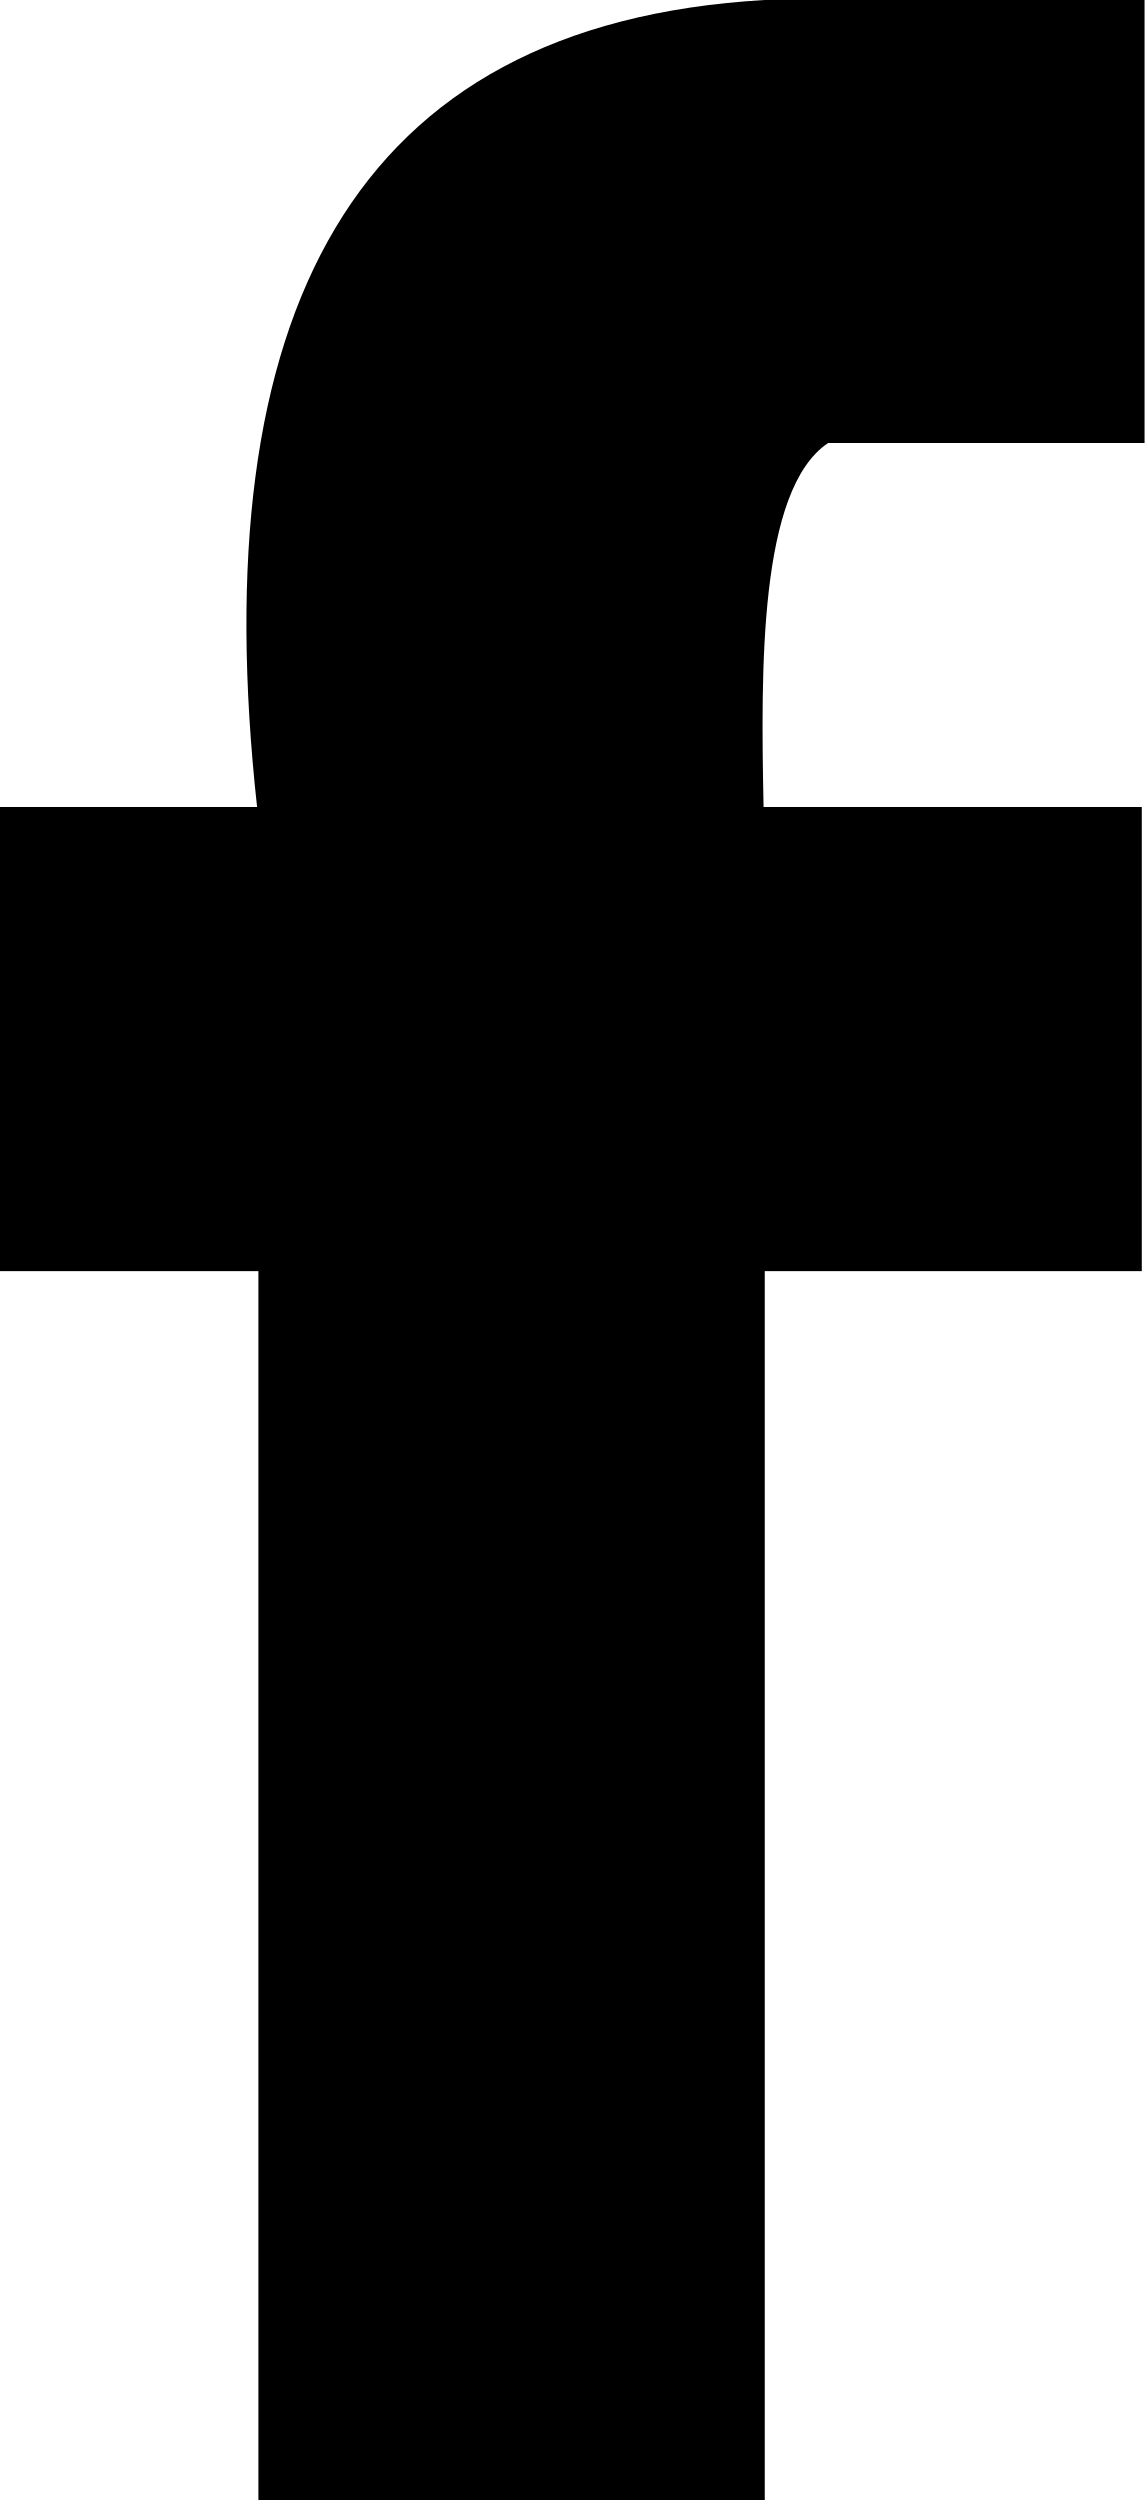
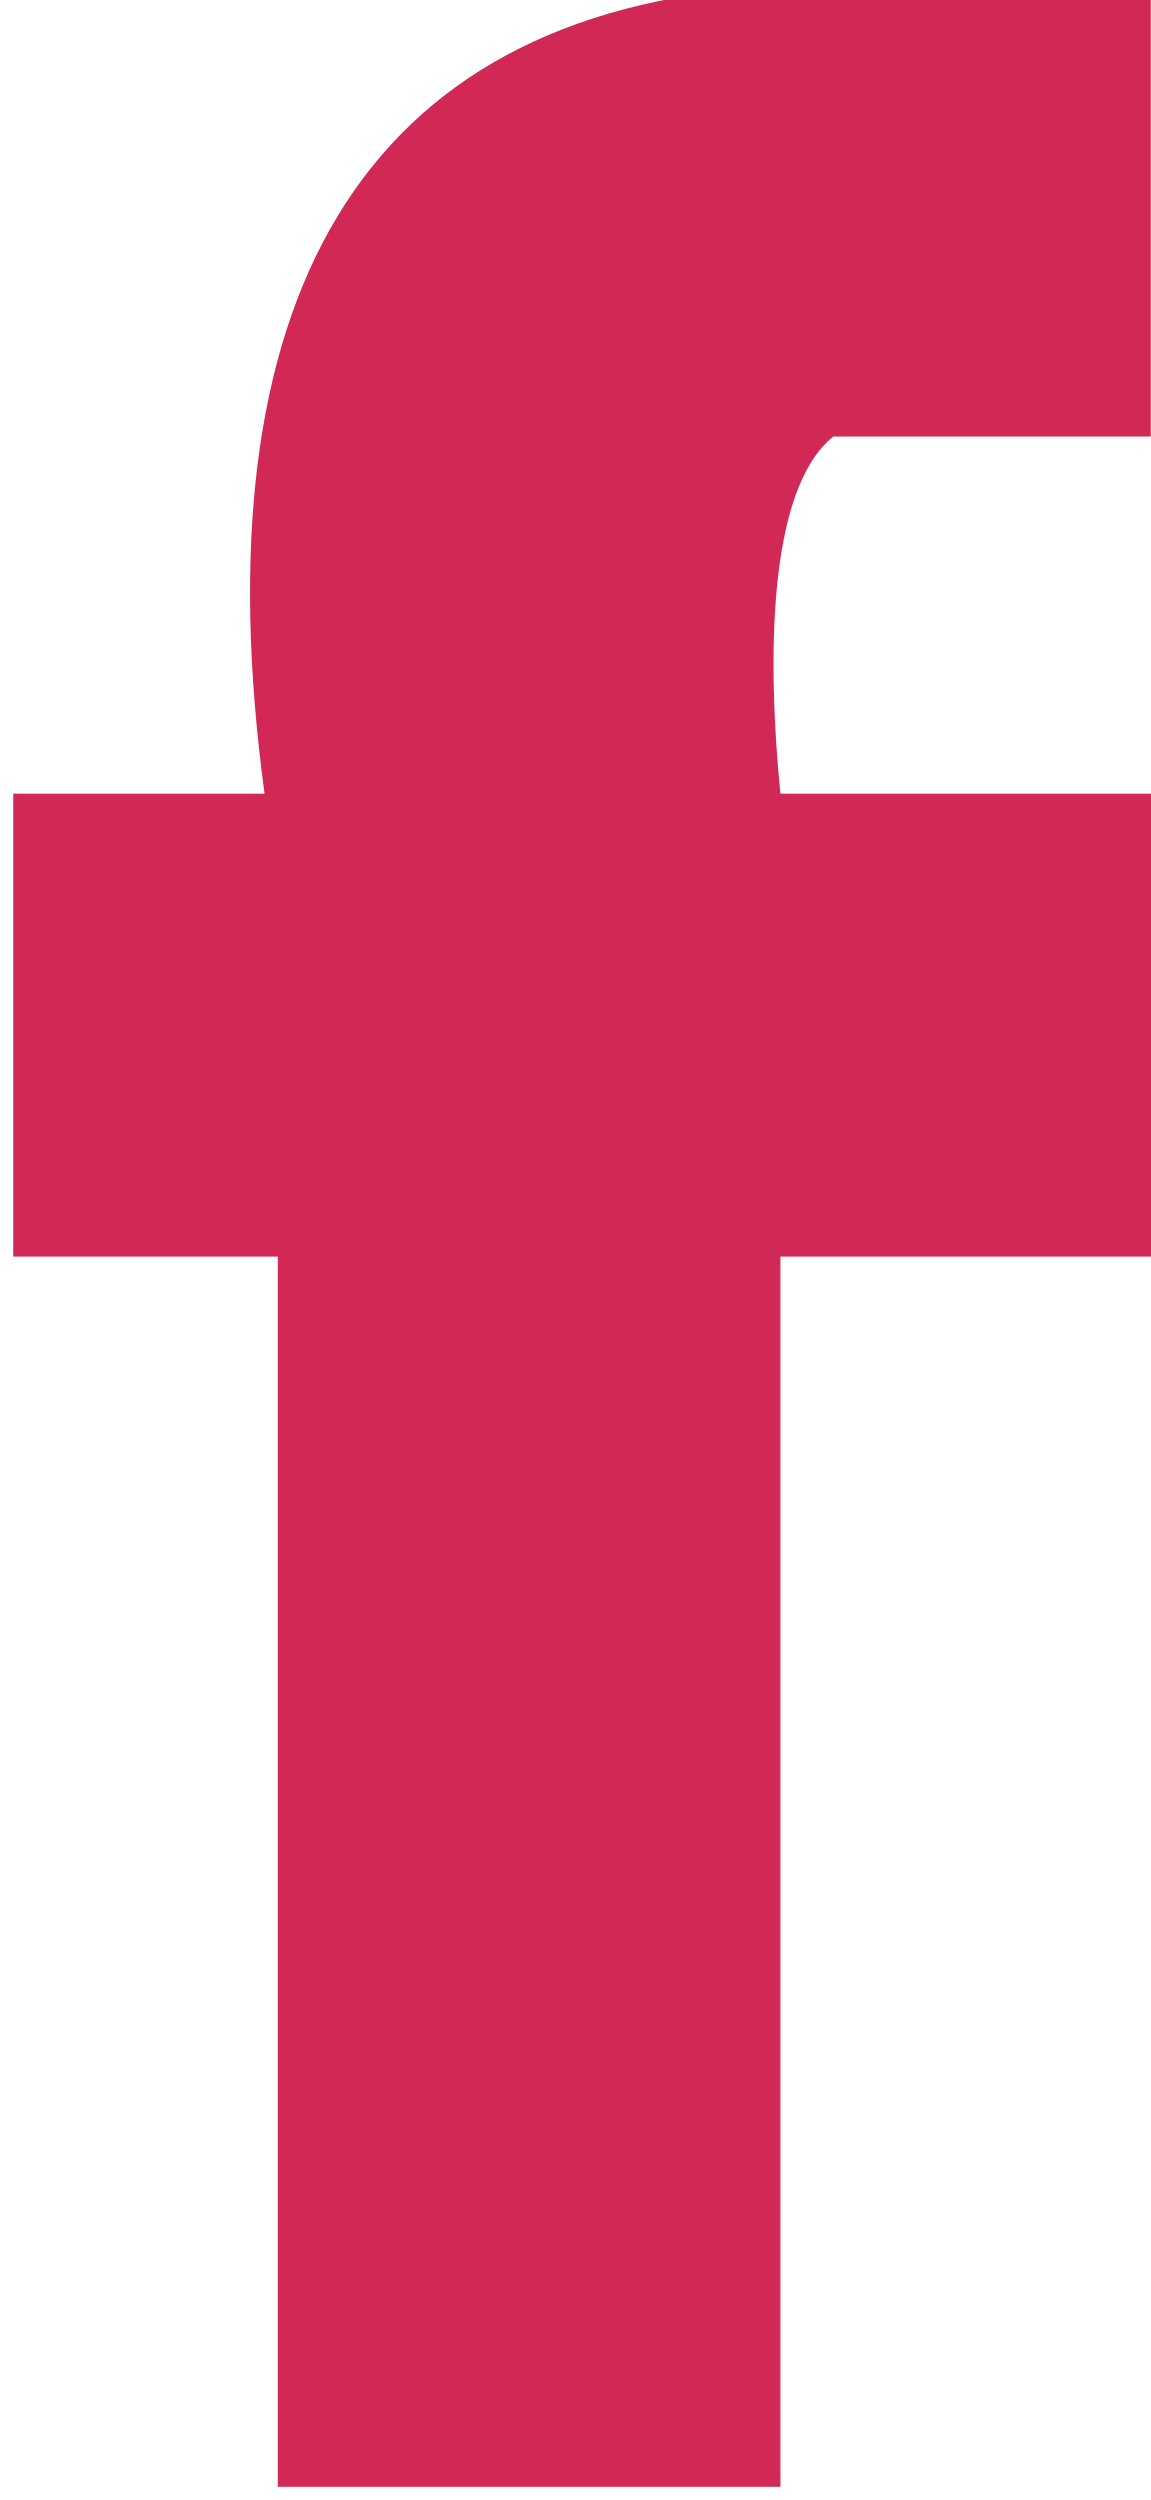
- <svg xmlns="http://www.w3.org/2000/svg" version="1.0" id="Layer_1" x="0px" y="0px" width="8.673px" height="18.944px" viewBox="0 0 8.673 18.944" enable-background="new 0 0 8.673 18.944" xml:space="preserve">
-   <path d="M6.275,3.357c0.799,0,1.599,0,2.398,0c0-1.119,0-2.238,0-3.357c-0.959,0-1.92,0-2.878,0C2.656,0.181,1.54,2.387,1.948,6.115  H0v3.517h1.958c0,3.104,0,6.208,0,9.312c1.279,0,2.558,0,3.837,0c0-3.104,0-6.208,0-9.312h2.857V6.115H5.786  C5.765,5.07,5.75,3.709,6.275,3.357z" />
+ <svg xmlns="http://www.w3.org/2000/svg" version="1.1" id="Layer_1" x="0px" y="0px" viewBox="-475 271.1 8.7 18.9" enable-background="new -475 271.1 8.7 18.9" xml:space="preserve">
+   <path fill="#D22856" d="M-468.7,274.4c0.8,0,1.6,0,2.4,0c0-1.1,0-2.2,0-3.4c-1,0-1.9,0-2.9,0c-3.1,0.2-4.3,2.4-3.8,6.1h-1.9v3.5h2  c0,3.1,0,6.2,0,9.3c1.3,0,2.6,0,3.8,0c0-3.1,0-6.2,0-9.3h2.9v-3.5h-2.9C-469.2,276.1-469.2,274.8-468.7,274.4z" />
</svg>
